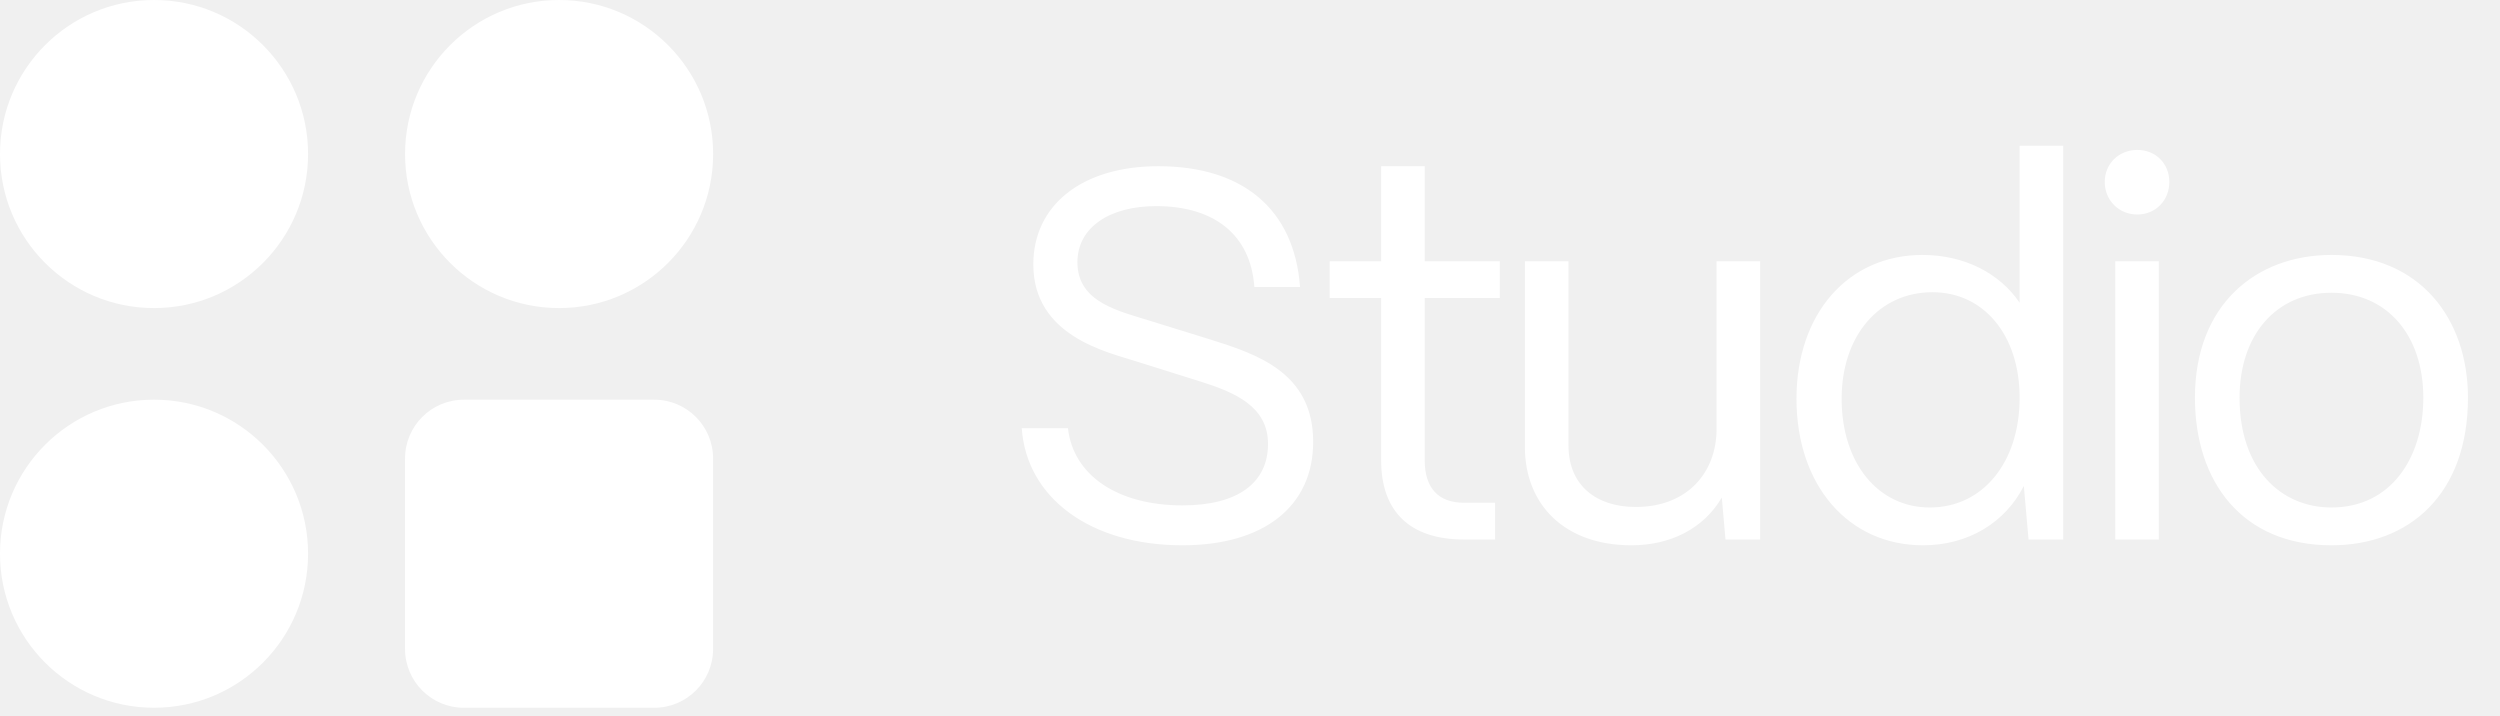
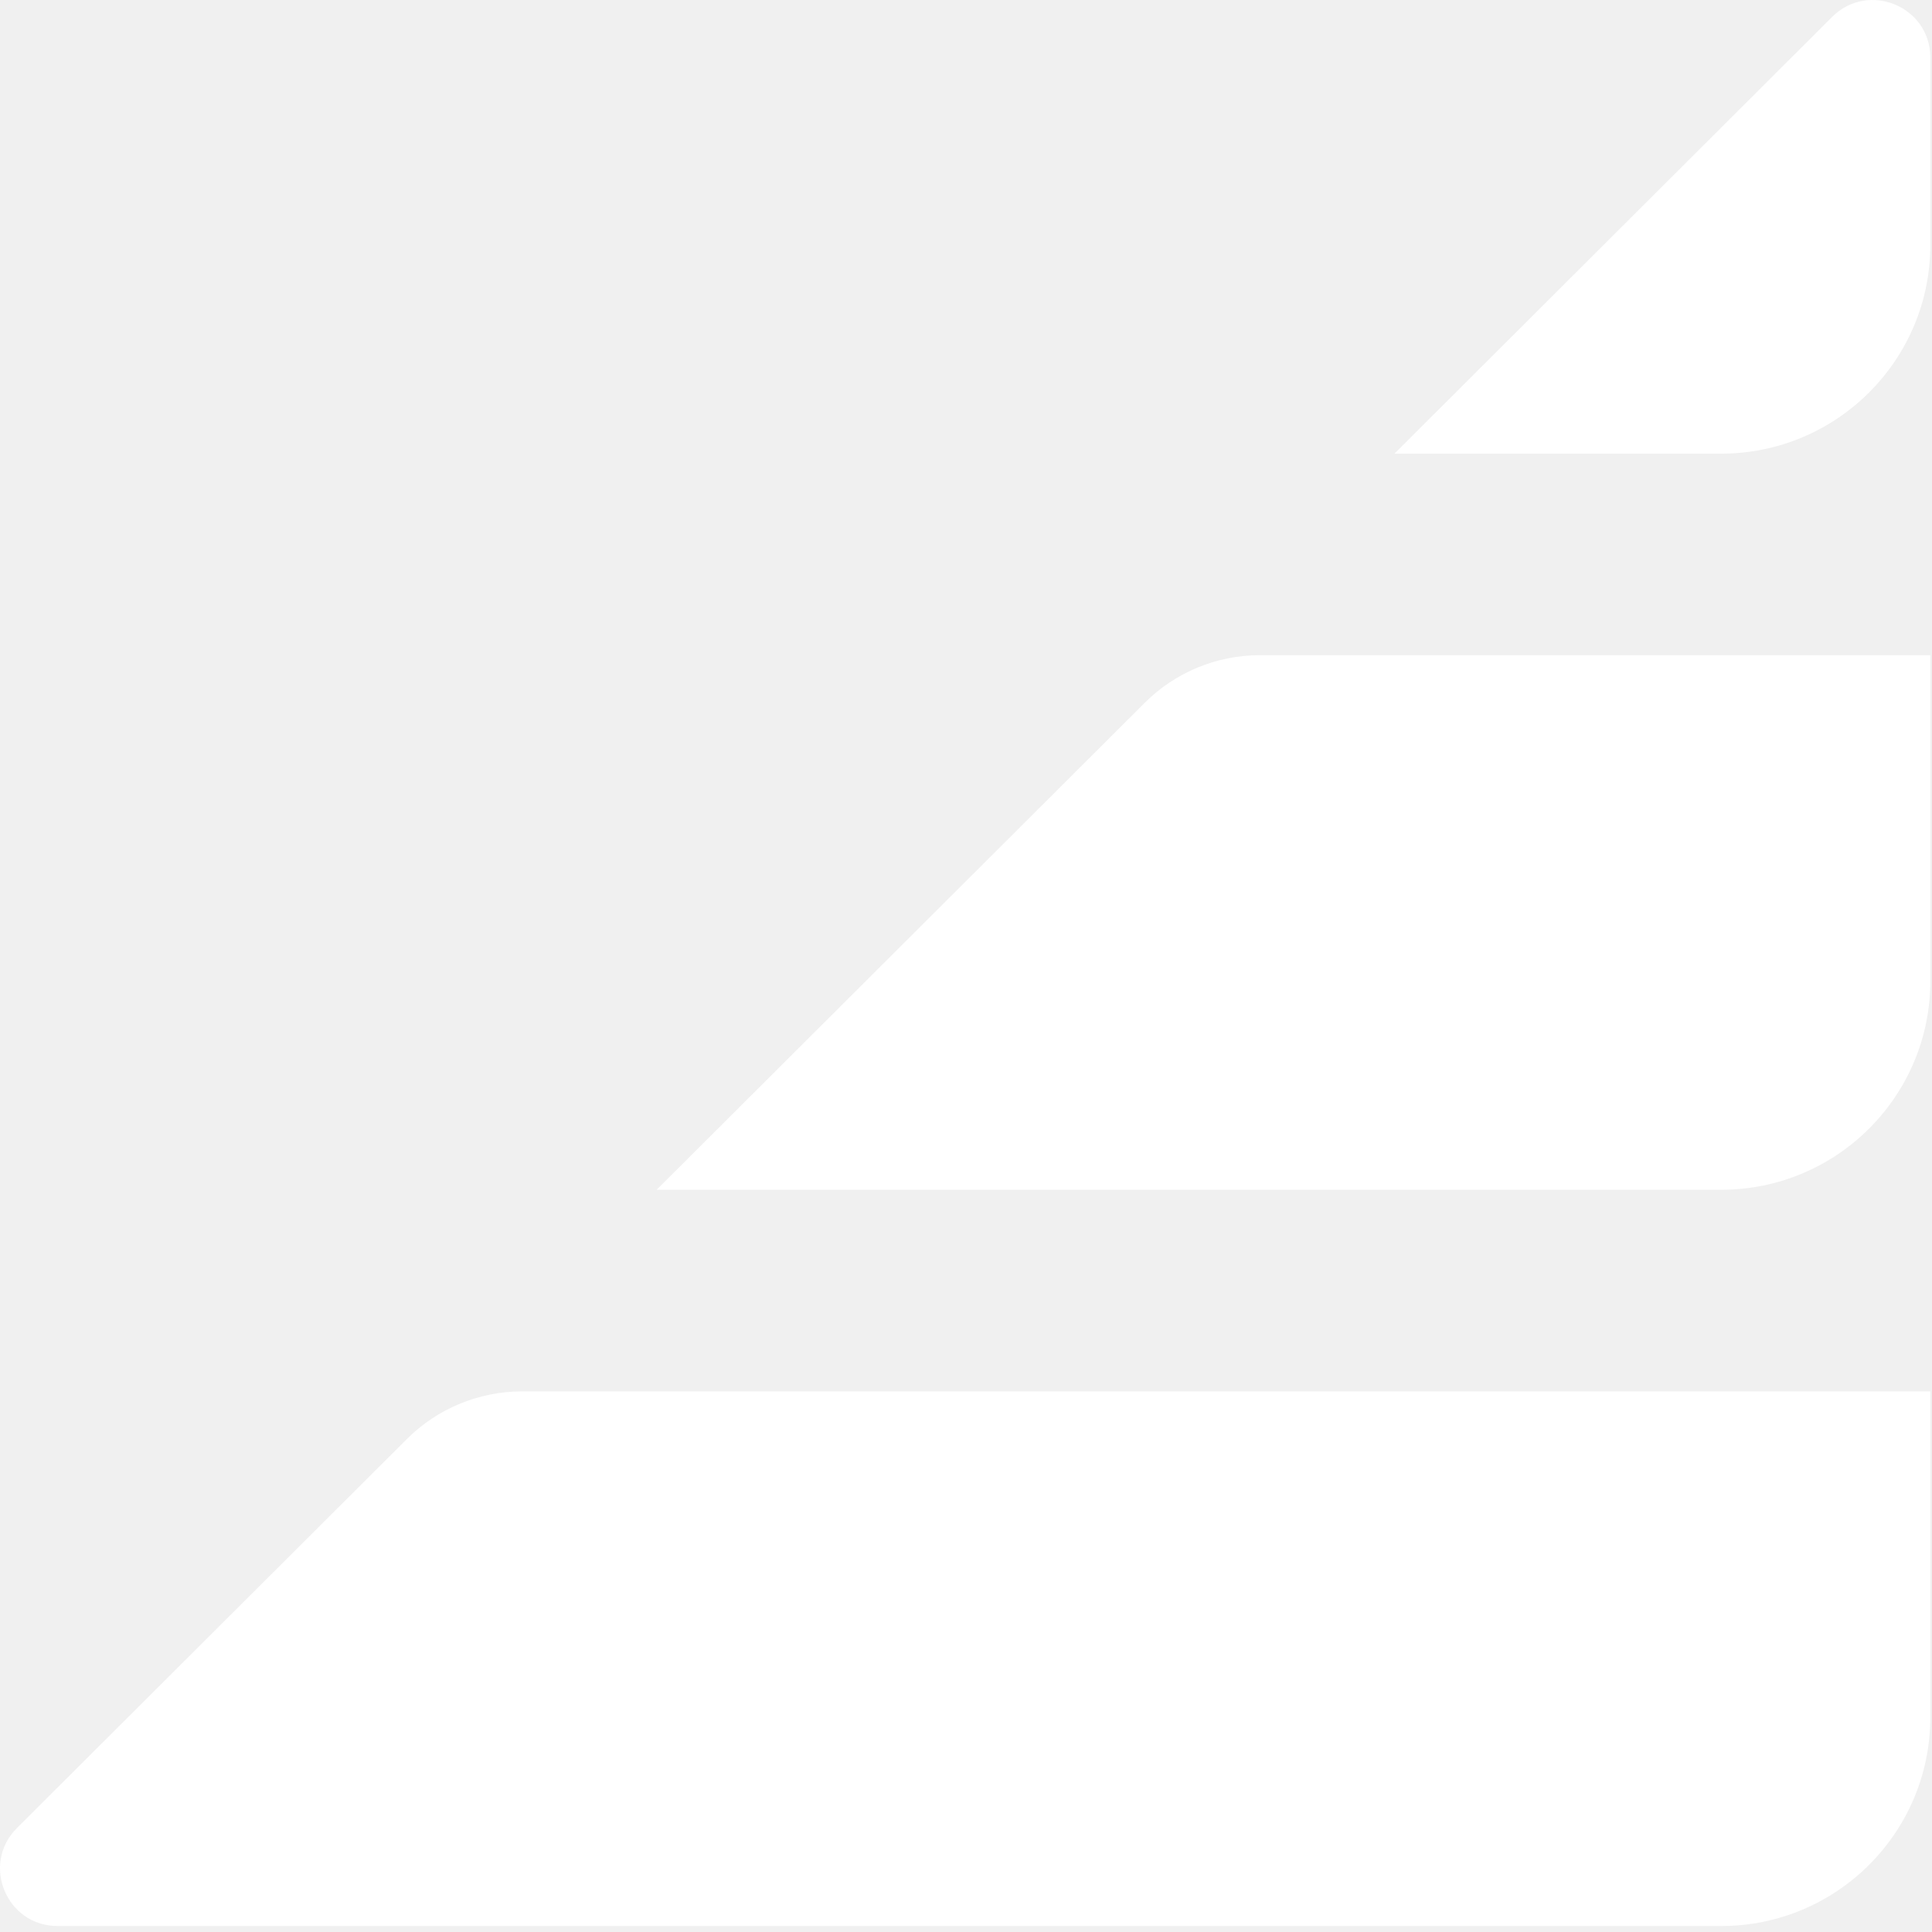
- <svg xmlns="http://www.w3.org/2000/svg" width="255" height="73" viewBox="0 0 255 73" fill="none">
-   <path d="M120.607 55.62C111.182 55.62 104.701 50.746 104.219 43.677H108.932C109.468 48.497 114.02 51.55 120.607 51.55C126.338 51.55 129.337 49.193 129.337 45.284C129.337 41.481 126.017 40.035 122.428 38.911L115.948 36.876C112.949 35.911 105.398 34.305 105.398 26.968C105.398 20.916 110.378 16.953 118.144 16.953C126.713 16.953 132.015 21.291 132.604 29.271H127.945C127.57 23.968 123.874 21.023 117.93 21.023C113.217 21.023 109.896 23.165 109.896 26.753C109.896 30.877 114.181 31.734 117.394 32.752L123.446 34.626C128.212 36.126 133.943 38 133.943 45.07C133.943 51.657 128.909 55.62 120.607 55.62ZM152.498 55.031H149.338C143.822 55.031 140.876 52.193 140.876 46.944V30.395H135.628V26.646H140.876V16.953H145.321V26.646H152.98V30.395H145.321V46.944C145.321 49.782 146.714 51.282 149.338 51.282H152.498V55.031ZM166.412 55.62C159.504 55.62 155.541 51.389 155.541 45.605V26.646H159.986V45.444C159.986 49.515 162.824 51.711 166.841 51.711C172.143 51.711 175.035 48.176 175.088 43.891V26.646H179.534V55.031H175.999L175.624 50.746C173.75 53.96 170.322 55.62 166.412 55.62ZM196.148 55.62C188.543 55.62 183.241 49.515 183.241 40.678C183.241 32.002 188.489 26.004 196.094 26.004C200.379 26.004 203.967 27.878 206.002 30.877V14.864H210.447V55.031H206.912L206.43 49.568C204.556 53.264 200.807 55.62 196.148 55.62ZM196.844 51.764C202.253 51.764 206.002 47.158 206.002 40.571C206.002 34.198 202.36 29.806 197.112 29.806C191.649 29.806 187.847 34.251 187.847 40.678C187.847 47.212 191.542 51.764 196.844 51.764ZM218.005 21.88C216.13 21.88 214.684 20.434 214.684 18.559C214.684 16.685 216.13 15.293 218.005 15.293C219.879 15.293 221.272 16.685 221.272 18.559C221.272 20.434 219.879 21.88 218.005 21.88ZM220.201 55.031H215.755V26.646H220.201V55.031ZM237.807 55.62C228.703 55.62 223.883 49.14 223.883 40.571C223.883 31.091 230.095 26.004 237.807 26.004C246.858 26.004 251.732 32.538 251.732 40.571C251.732 50.372 245.787 55.62 237.807 55.62ZM237.807 51.764C243.859 51.764 247.179 46.73 247.179 40.571C247.179 34.198 243.484 29.86 237.807 29.86C232.13 29.86 228.435 34.198 228.435 40.571C228.435 47.855 232.666 51.764 237.807 51.764Z" fill="white" />
-   <path d="M47.316 72.192H66.734C70.049 72.192 72.736 69.505 72.736 66.19V46.772C72.736 43.457 70.049 40.769 66.734 40.769H47.316C44 40.769 41.313 43.457 41.313 46.772V66.19C41.313 69.505 44 72.192 47.316 72.192Z" fill="white" />
-   <path d="M57.03 0L57.024 0C48.349 0 41.316 7.033 41.316 15.709V15.715C41.316 24.39 48.349 31.423 57.024 31.423H57.03C65.706 31.423 72.739 24.39 72.739 15.715V15.709C72.739 7.033 65.706 0 57.03 0Z" fill="white" />
-   <path d="M15.715 0L15.709 0C7.033 0 6.10352e-05 7.033 6.10352e-05 15.709L6.10352e-05 15.715C6.10352e-05 24.39 7.033 31.423 15.709 31.423H15.715C24.39 31.423 31.423 24.39 31.423 15.715V15.709C31.423 7.033 24.39 0 15.715 0Z" fill="white" />
-   <path d="M15.715 40.767H15.709C7.033 40.767 0 47.8 0 56.475L0 56.481C0 65.157 7.033 72.19 15.709 72.19H15.715C24.39 72.19 31.423 65.157 31.423 56.481V56.475C31.423 47.8 24.39 40.767 15.715 40.767Z" fill="white" />
+ <svg xmlns="http://www.w3.org/2000/svg" width="139" height="139" viewBox="0 0 139 139" fill="none">
+   <path d="M138.878 100.104V123.552C138.878 131.844 132.142 138.57 123.832 138.57H4.146C0.461 138.57 -1.387 134.121 1.22 131.52L29.275 103.532C31.474 101.338 34.46 100.104 37.571 100.104H138.887H138.878Z" fill="white" />
+   <path d="M138.879 47.138V70.581C138.879 78.873 132.143 85.599 123.829 85.599H47.243L82.358 50.566C84.556 48.371 87.538 47.138 90.649 47.138H138.884H138.879Z" fill="white" />
+   <path d="M138.879 4.137V17.62C138.879 25.912 132.143 32.638 123.829 32.638H100.325L131.815 1.217C134.421 -1.384 138.879 0.46 138.879 4.137Z" fill="white" />
</svg>
